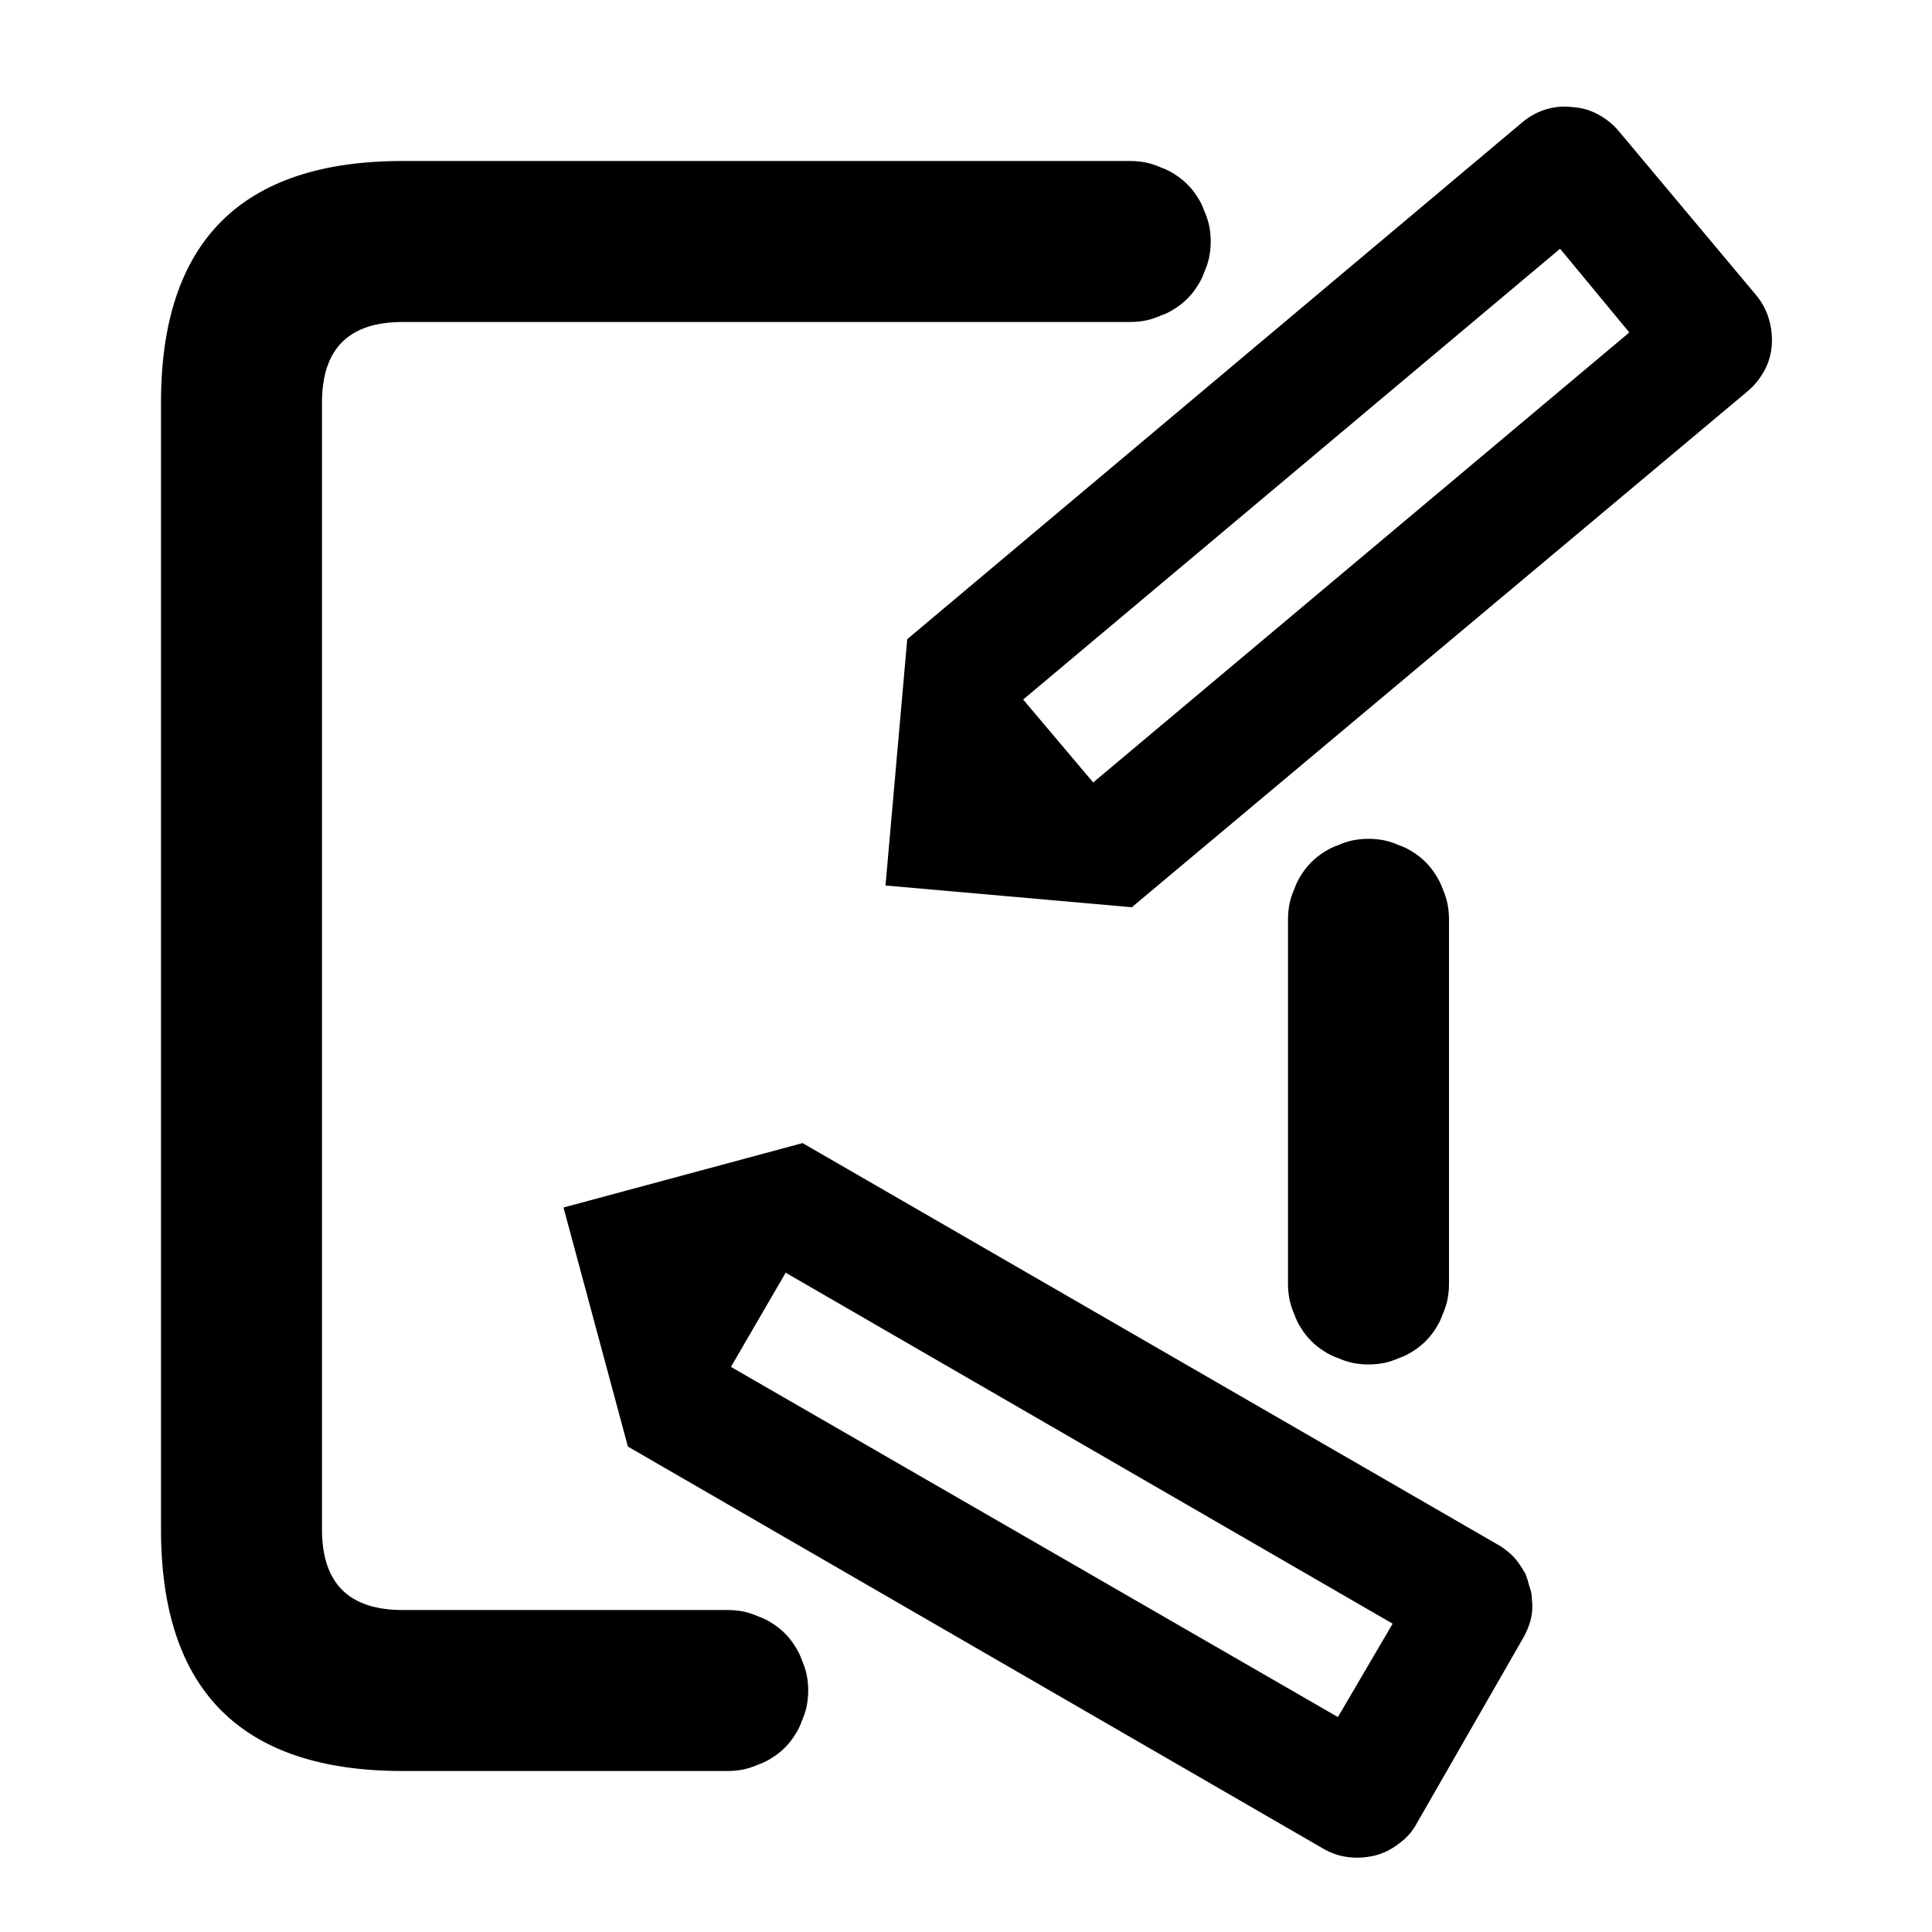
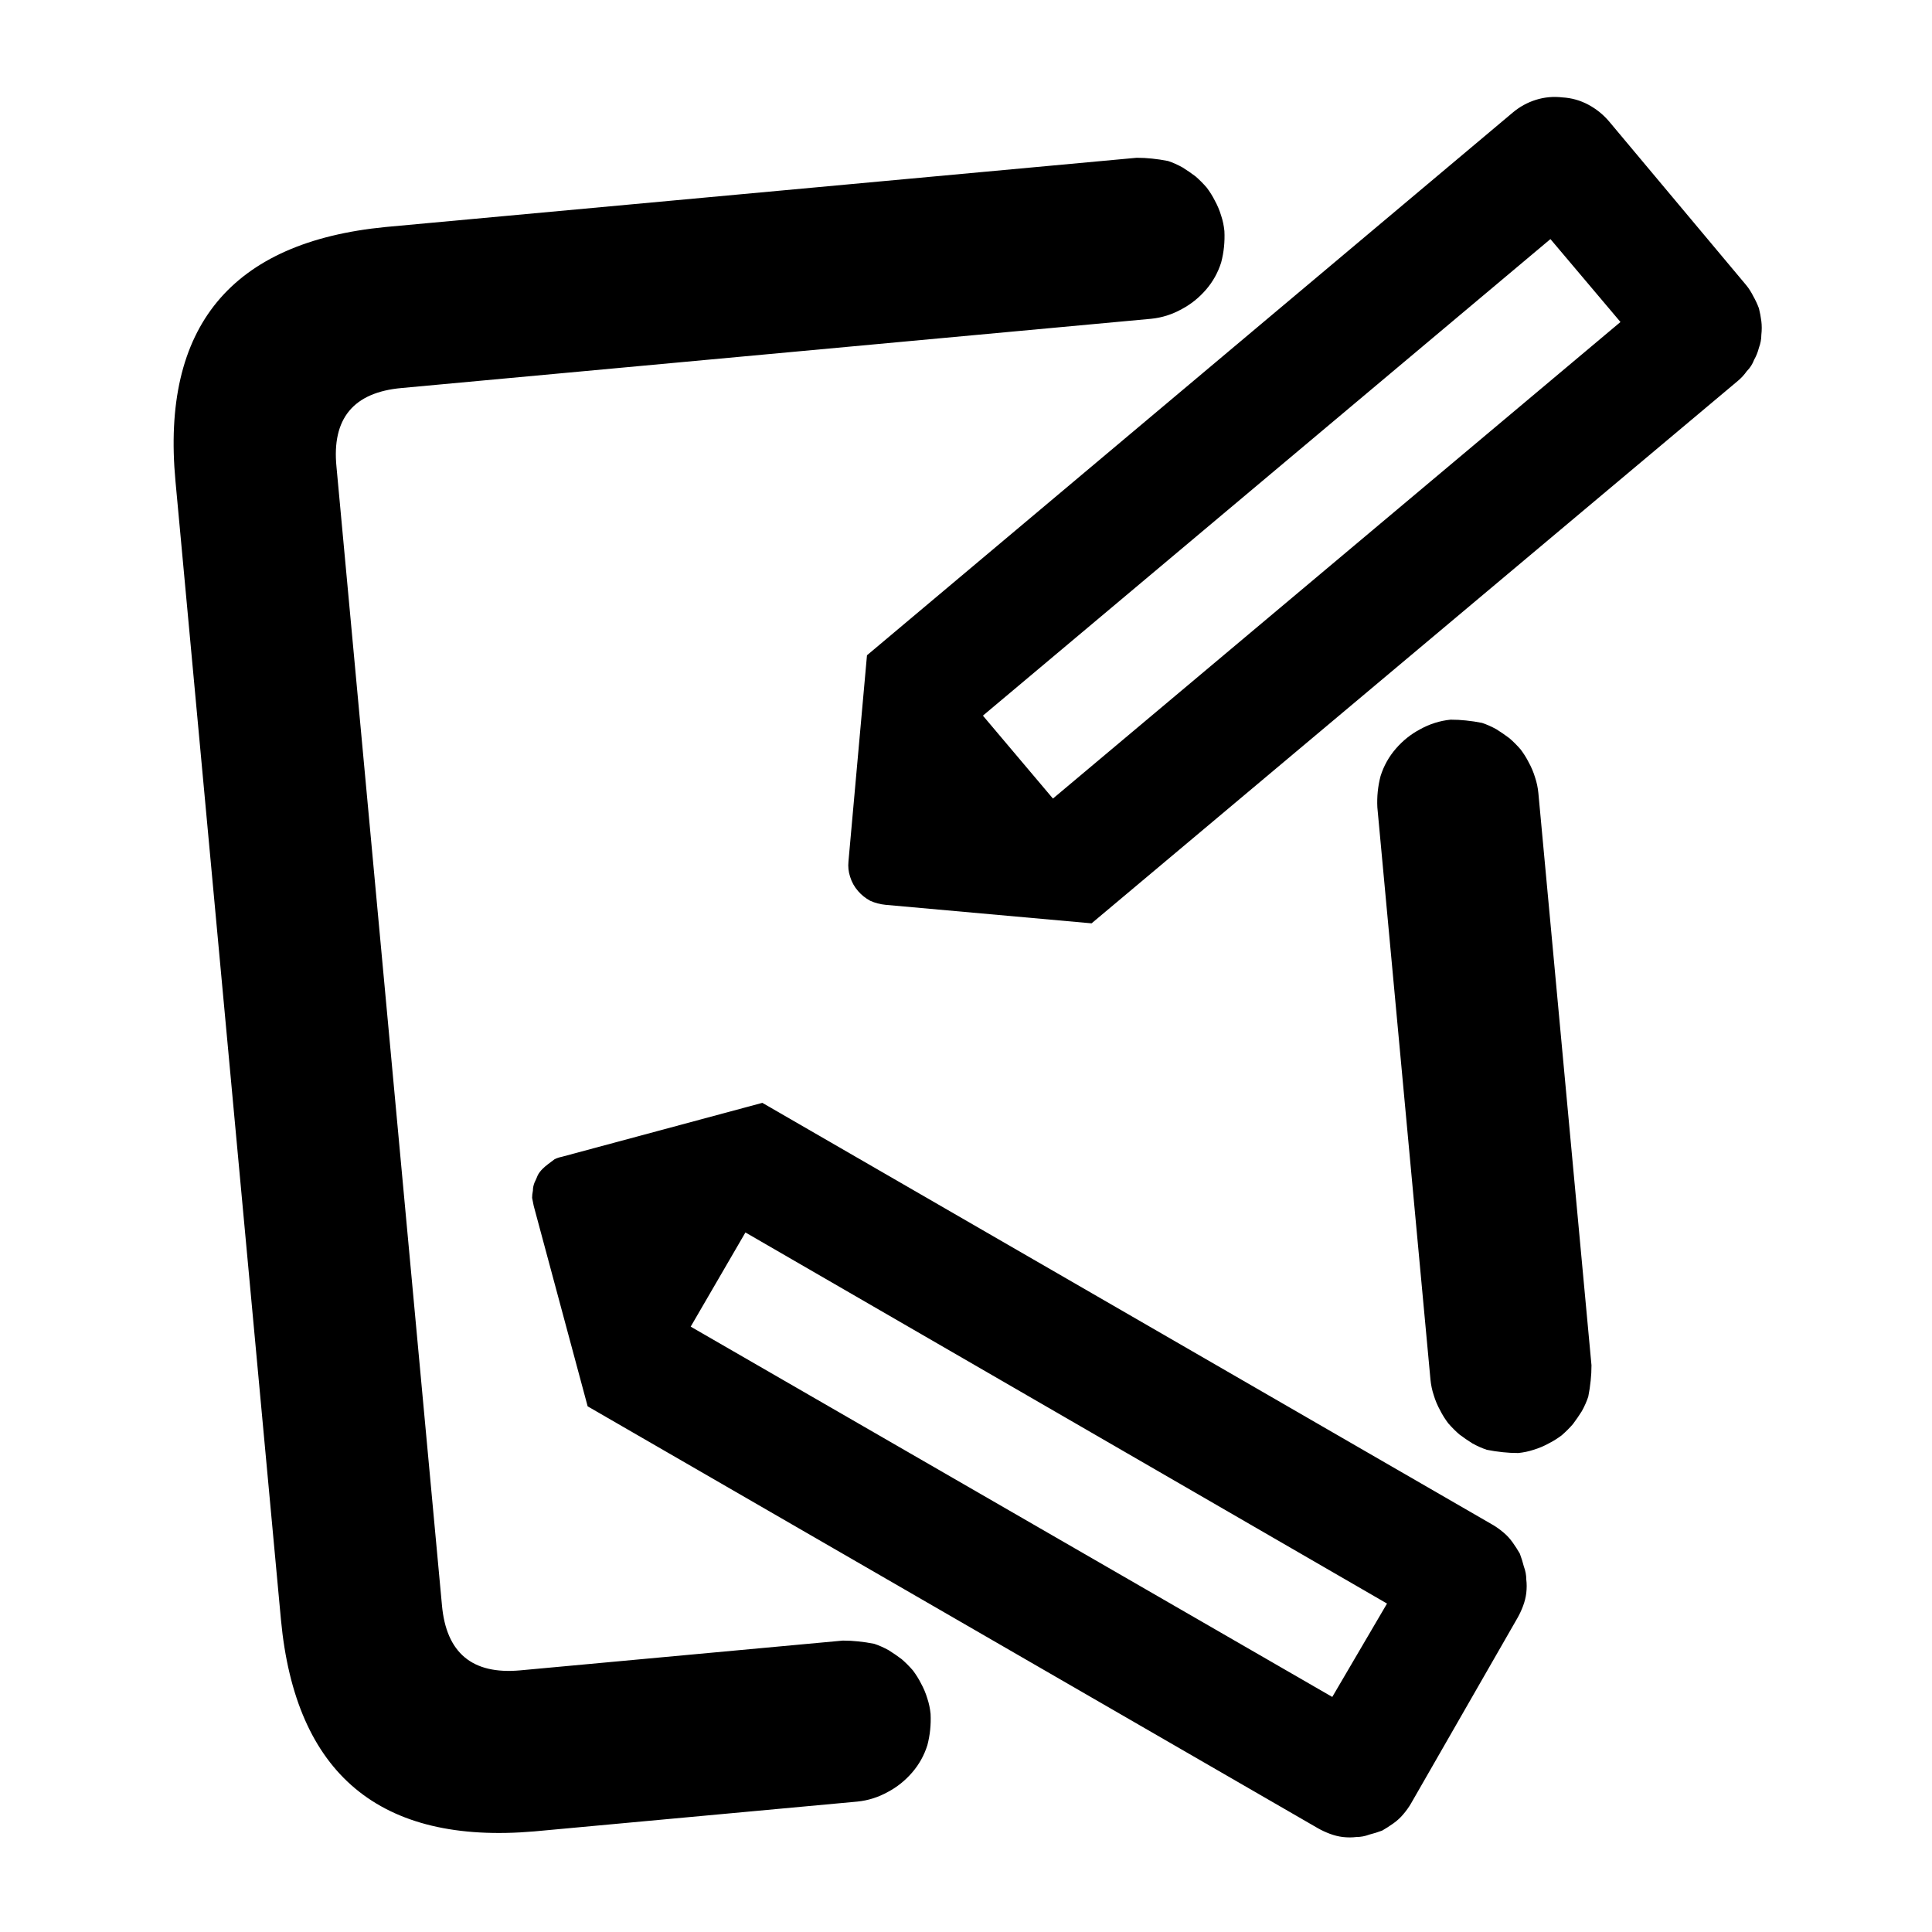
<svg xmlns="http://www.w3.org/2000/svg" viewBox="0 0 24 24" width="24" height="24" role="img">
-   <path fill="currentColor" d="M11.27,7.94l7.64-6.42q0.13-0.11,0.29-0.16q0.16-0.05,0.33-0.03q0.17,0.01,0.32,0.09Q20,1.5,20.11,1.63l1.7,2.03q0.11,0.13,0.16,0.29q0.05,0.16,0.04,0.33Q22,4.45,21.92,4.6q-0.08,0.15-0.21,0.26l-7.65,6.41L11,11l0.27-3.06ZM5,22q-3,0-3-3L2,5Q2,2,5,2l9.04,0q0.1,0,0.2,0.02q0.09,0.02,0.18,0.06q0.09,0.03,0.18,0.09q0.08,0.05,0.15,0.12q0.07,0.07,0.12,0.15q0.06,0.09,0.09,0.18Q15,2.71,15.02,2.8Q15.04,2.9,15.04,3q0,0.1-0.02,0.2Q15,3.29,14.96,3.38q-0.03,0.09-0.09,0.18-0.05,0.08-0.12,0.15Q14.68,3.78,14.6,3.83q-0.09,0.06-0.18,0.09-0.09,0.04-0.18,0.06Q14.14,4,14.04,4L5,4Q4,4,4,5L4,19q0,1,1,1l4.04,0q0.1,0,0.2,0.02q0.09,0.02,0.18,0.06q0.09,0.03,0.18,0.09q0.08,0.05,0.15,0.12q0.07,0.07,0.12,0.15q0.06,0.09,0.09,0.18Q10,20.71,10.02,20.8q0.02,0.1,0.02,0.2q0,0.1-0.02,0.2Q10,21.29,9.96,21.38q-0.03,0.09-0.09,0.18-0.05,0.08-0.12,0.15Q9.68,21.78,9.6,21.83q-0.09,0.06-0.18,0.09-0.09,0.04-0.18,0.06Q9.14,22,9.04,22L5,22ZM20.24,4.13L19.38,3.09l-6.67,5.6l0.87,1.03l6.66-5.59ZM18,15.95q0,0.1-0.02,0.2-0.02,0.09-0.06,0.18-0.03,0.09-0.09,0.18-0.05,0.08-0.12,0.15-0.07,0.07-0.15,0.12-0.09,0.06-0.18,0.09-0.09,0.04-0.18,0.06-0.1,0.02-0.2,0.02-0.1,0-0.2-0.02-0.09-0.02-0.18-0.06-0.09-0.03-0.18-0.09-0.08-0.05-0.15-0.12-0.07-0.07-0.12-0.15-0.06-0.09-0.09-0.18-0.04-0.09-0.06-0.18Q16,16.05,16,15.95l0-4.53q0-0.1,0.02-0.2q0.02-0.09,0.06-0.18q0.03-0.09,0.09-0.18q0.05-0.08,0.12-0.15q0.07-0.07,0.15-0.12q0.09-0.06,0.18-0.09q0.09-0.04,0.18-0.06q0.1-0.02,0.2-0.02q0.1,0,0.2,0.02q0.09,0.02,0.18,0.06q0.09,0.03,0.18,0.09q0.08,0.05,0.15,0.12q0.07,0.07,0.12,0.15q0.06,0.09,0.09,0.18q0.04,0.09,0.06,0.18Q18,11.32,18,11.42l0,4.53Zm0.61,3.24q0.07,0.04,0.14,0.1q0.06,0.05,0.11,0.12q0.05,0.07,0.09,0.14q0.03,0.08,0.05,0.16q0.03,0.08,0.03,0.16q0.01,0.08,0,0.17-0.01,0.08-0.04,0.16-0.03,0.08-0.07,0.15l-1.32,2.3q-0.08,0.15-0.22,0.25-0.14,0.11-0.3,0.15-0.17,0.04-0.33,0.02-0.17-0.02-0.32-0.11L7.8,17.97L7,15l2.97-0.8l8.64,4.99ZM17.3,20.17L9.76,15.81L9.08,16.98l7.54,4.35l0.68-1.16Z" />
+   <path fill="currentColor" d="M18.79,1.4q0.13-0.11,0.29-0.16q0.16-0.05,0.33-0.03q0.17,0.01,0.32,0.09q0.15,0.08,0.26,0.21l1.7,2.03q0.05,0.06,0.09,0.14q0.04,0.07,0.07,0.15q0.02,0.08,0.03,0.16q0.01,0.08,0,0.17q0,0.08-0.03,0.16Q21.83,4.4,21.79,4.47Q21.76,4.55,21.7,4.61q-0.05,0.07-0.11,0.12l-8.03,6.74L11,11.24q-0.1-0.01-0.19-0.05-0.09-0.05-0.15-0.12-0.07-0.08-0.1-0.18-0.03-0.09-0.02-0.19l0.23-2.56L18.79,1.4ZM6.64,22.75Q3.76,23,3.49,20.12L2.18,5.98Q1.91,3.1,4.79,2.82l9.33-0.86q0.1,0,0.19,0.01q0.1,0.01,0.2,0.03q0.09,0.03,0.18,0.08q0.08,0.05,0.16,0.11q0.07,0.06,0.14,0.14q0.06,0.08,0.1,0.16q0.05,0.09,0.08,0.19q0.03,0.09,0.04,0.19q0.01,0.2-0.04,0.39Q15.11,3.45,14.98,3.6q-0.13,0.15-0.3,0.24Q14.5,3.94,14.3,3.96L4.99,4.82Q4.09,4.9,4.18,5.8L5.49,19.94q0.08,0.89,0.97,0.81l4.01-0.37q0.1,0,0.19,0.01q0.1,0.01,0.2,0.03q0.09,0.03,0.18,0.08q0.08,0.05,0.16,0.11q0.07,0.06,0.14,0.14q0.06,0.08,0.1,0.16Q11.49,21,11.52,21.1q0.03,0.09,0.04,0.19q0.01,0.2-0.04,0.39-0.06,0.19-0.19,0.34-0.13,0.15-0.3,0.24-0.18,0.1-0.38,0.12L6.64,22.75ZM20.13,4L19.26,2.97L12.21,8.89l0.87,1.03L20.13,4ZM19.11,9.85l0.66,7.11q0,0.1-0.01,0.19-0.01,0.1-0.03,0.2-0.03,0.09-0.08,0.18-0.05,0.08-0.11,0.16-0.06,0.07-0.14,0.14-0.08,0.06-0.16,0.1-0.09,0.05-0.19,0.08-0.09,0.03-0.19,0.04-0.1,0-0.19-0.01-0.1-0.01-0.2-0.03-0.09-0.03-0.18-0.08-0.08-0.05-0.16-0.11-0.07-0.06-0.14-0.14-0.06-0.08-0.1-0.16-0.05-0.09-0.08-0.19-0.03-0.09-0.04-0.19l-0.66-7.11q-0.01-0.2,0.04-0.39q0.06-0.19,0.19-0.34q0.13-0.15,0.3-0.24q0.18-0.1,0.38-0.12q0.1,0,0.19,0.01q0.1,0.01,0.2,0.03q0.09,0.03,0.18,0.08q0.08,0.05,0.16,0.11q0.07,0.06,0.14,0.14q0.06,0.08,0.1,0.16q0.05,0.09,0.08,0.19q0.03,0.09,0.04,0.19Zm-0.43,9.19q0.06,0.05,0.11,0.12q0.05,0.07,0.09,0.14q0.03,0.08,0.05,0.16q0.03,0.08,0.03,0.16q0.01,0.08,0,0.17-0.01,0.08-0.04,0.16-0.03,0.08-0.07,0.15l-1.32,2.3q-0.04,0.07-0.1,0.14-0.05,0.06-0.12,0.11-0.07,0.05-0.14,0.09-0.08,0.03-0.16,0.05-0.08,0.03-0.16,0.03-0.08,0.01-0.17,0-0.08-0.01-0.16-0.04-0.08-0.03-0.15-0.07L7.3,17.47L6.63,14.98l-0.02-0.1q0-0.04,0.01-0.09q0-0.05,0.02-0.1q0.02-0.04,0.04-0.09q0.02-0.04,0.06-0.08q0.03-0.03,0.07-0.06L6.89,14.4q0.04-0.02,0.09-0.03L9.47,13.7l9.07,5.24q0.07,0.04,0.14,0.1Zm-1.45,0.88L9.26,15.31L8.58,16.48l7.97,4.6l0.68-1.16Z" />
</svg>
